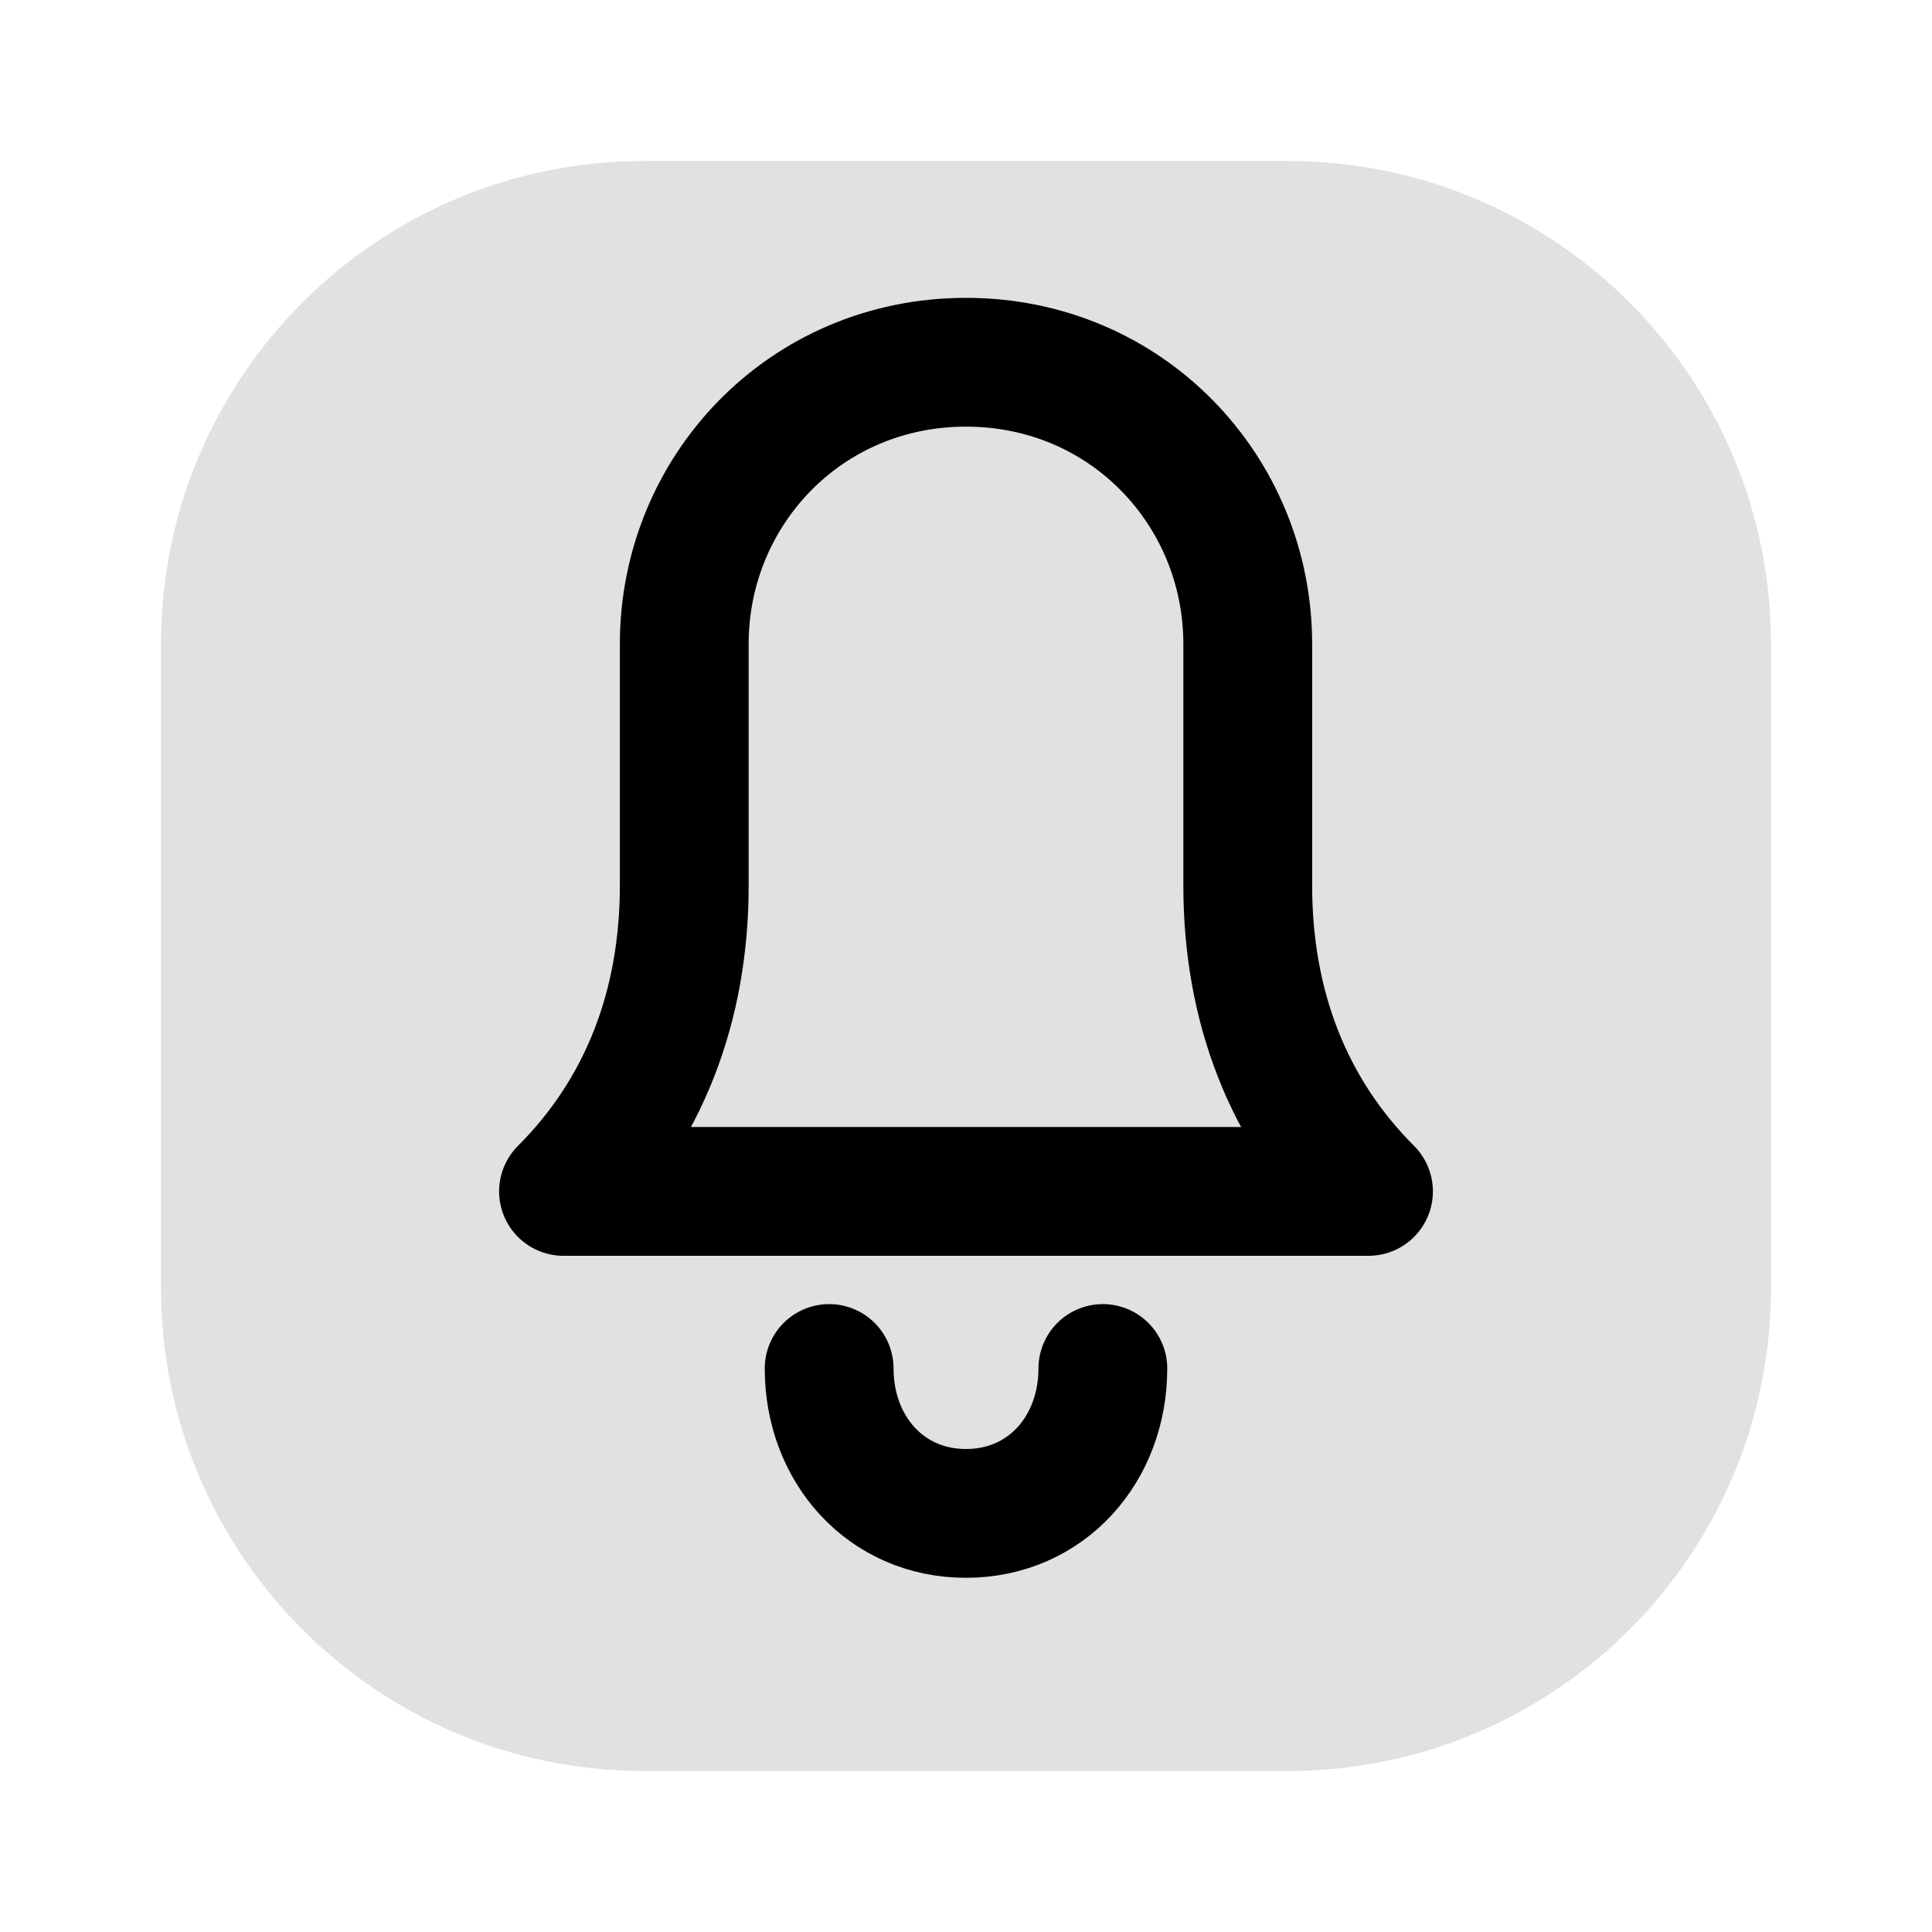
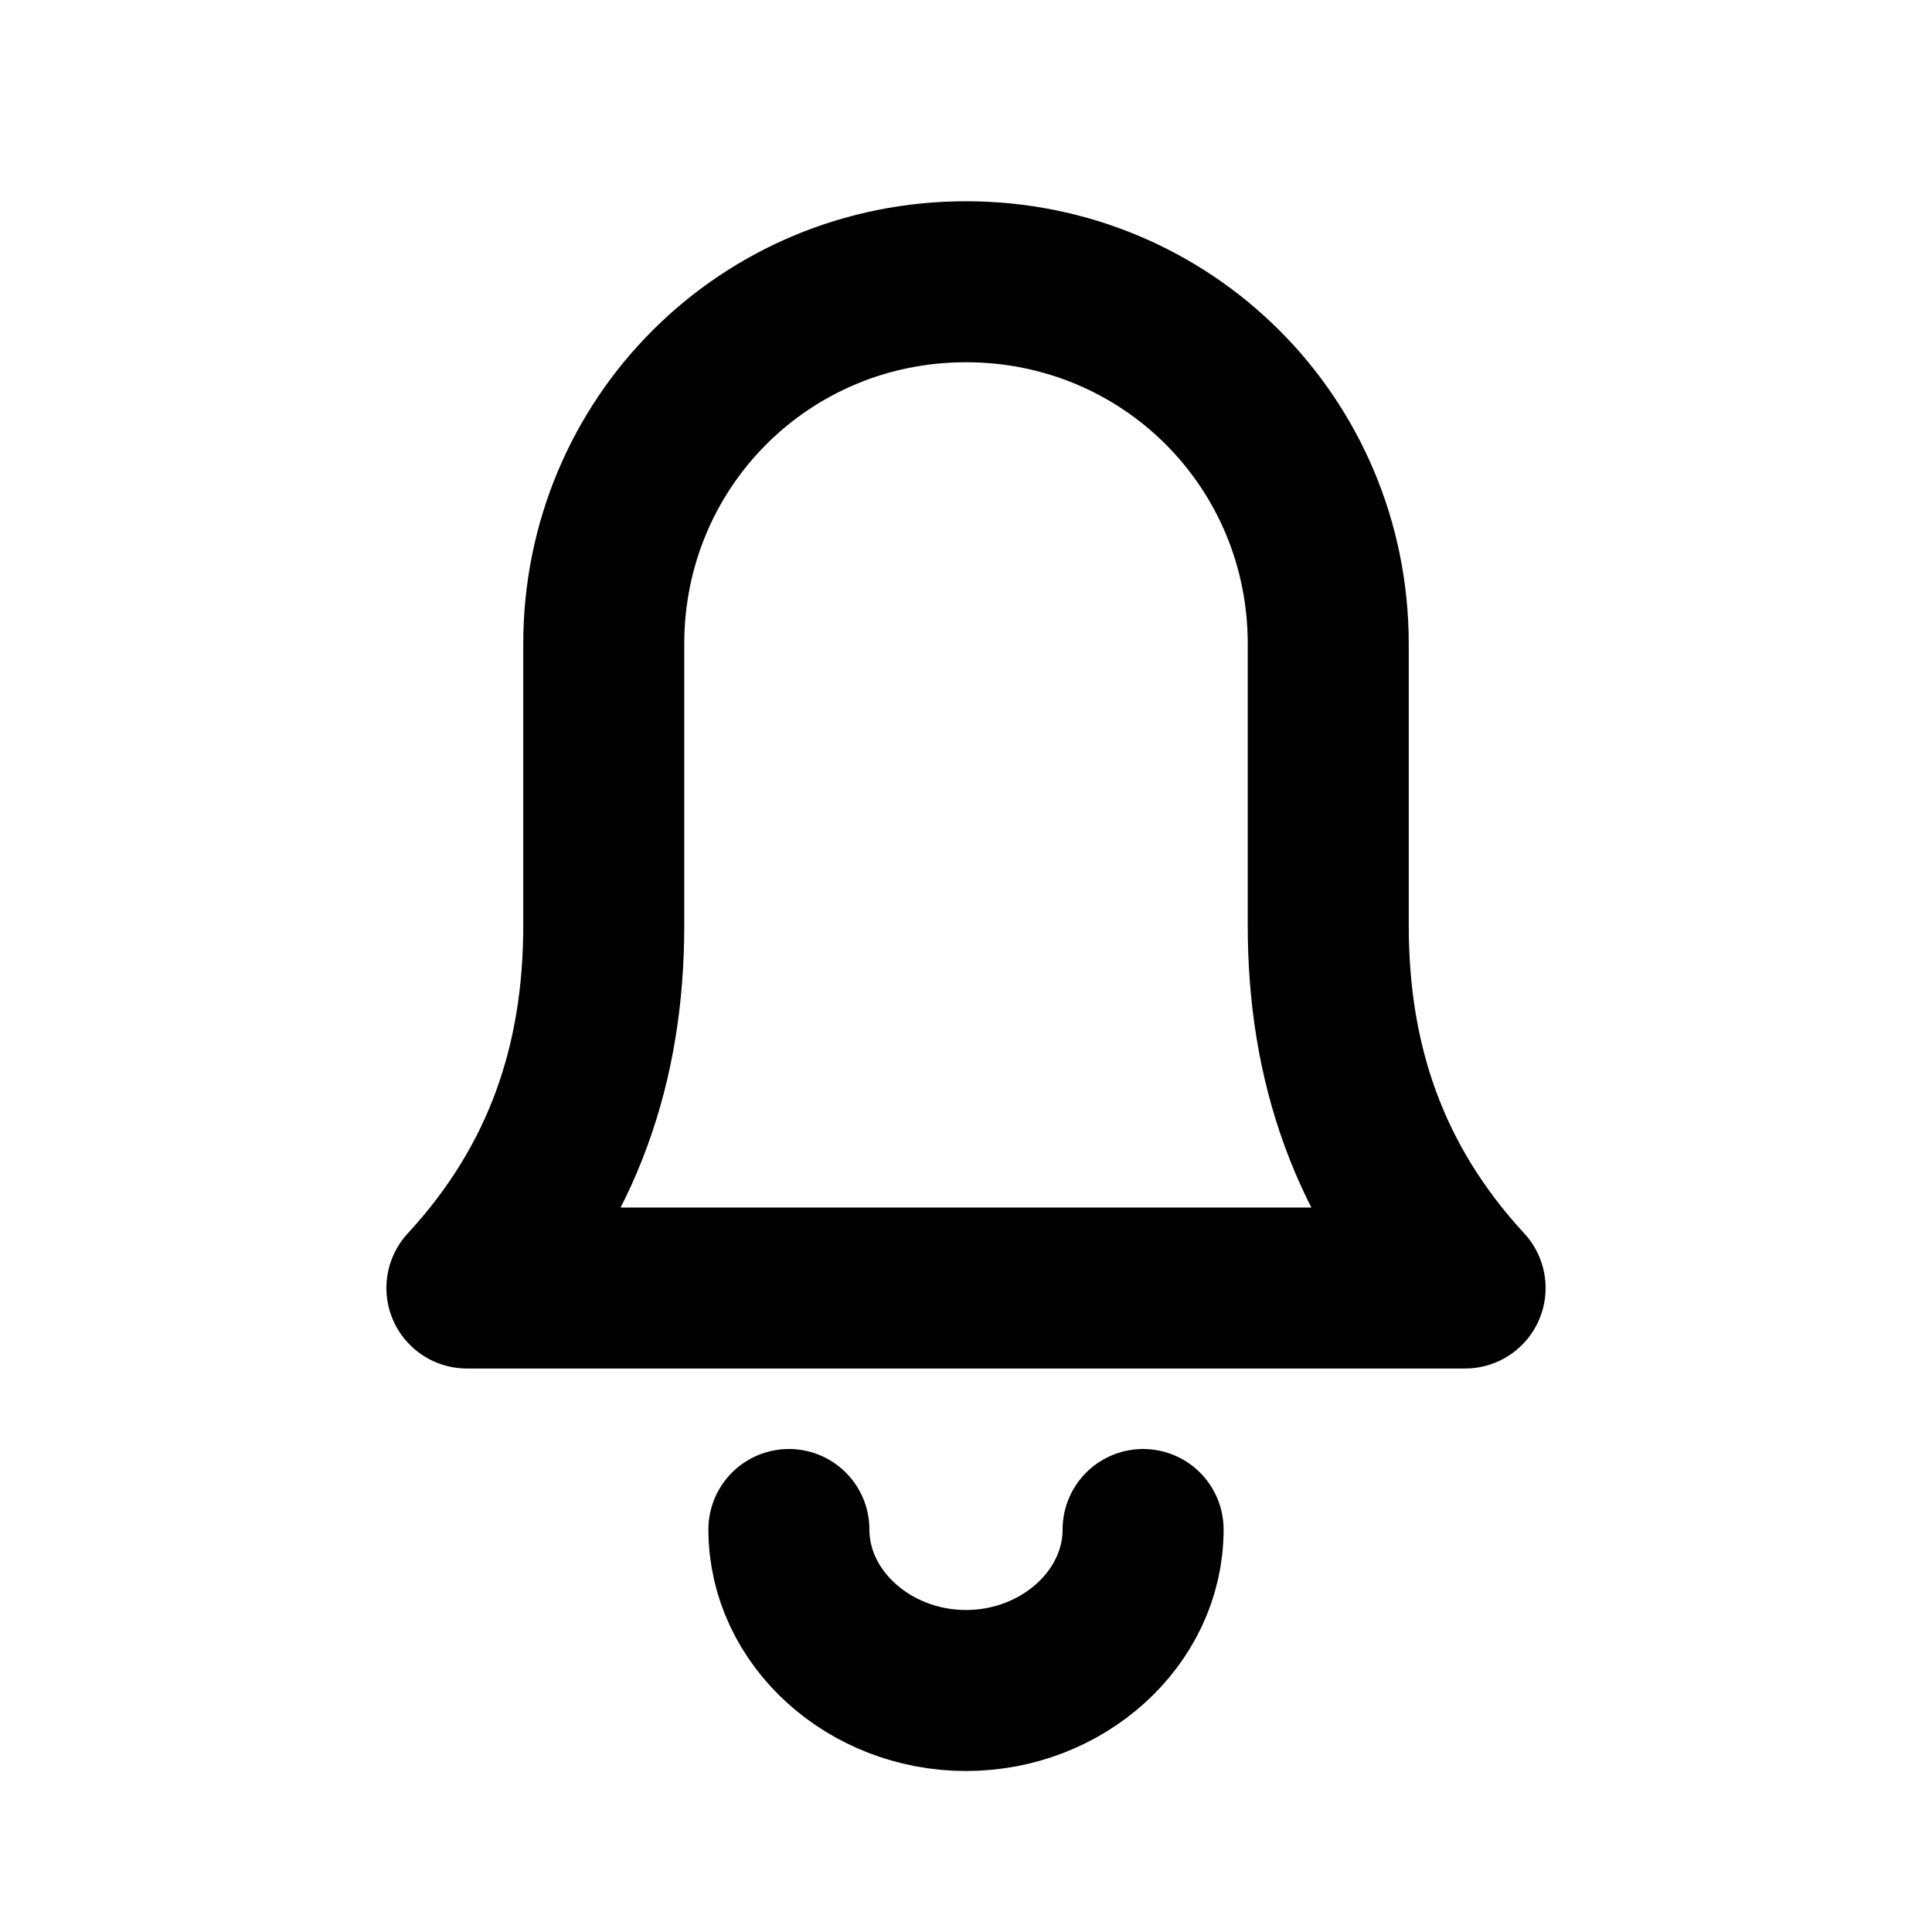
<svg xmlns="http://www.w3.org/2000/svg" viewBox="0 0 24 24" fill="none">
-   <rect x="2" y="2" width="20" height="20" rx="6" fill="currentColor" fill-opacity="0.12" />
-   <g stroke="currentColor" stroke-width="1.6" stroke-linecap="round" stroke-linejoin="round" fill="none">
-     <path d="M12 4.5C10 4.5 8.5 6.1 8.5 8V11C8.5 12.5 8 13.8 7 14.8H17C16 13.8 15.5 12.5 15.5 11V8C15.5 6.1 14 4.5 12 4.5Z" />
-     <path d="M10.3 17C10.3 18 11 18.8 12 18.8C13 18.8 13.7 18 13.7 17" />
+   <g stroke="currentColor" stroke-width="2" stroke-linecap="round" stroke-linejoin="round" fill="none">
+     <path d="M12 3.5C9.5 3.5 7.5 5.5 7.5 8V11.5C7.5 13.2 7 14.7 5.8 16H18.2C17 14.7 16.5 13.2 16.5 11.5V8C16.5 5.5 14.5 3.5 12 3.5Z" />
+     <path d="M9.8 19C9.8 20.1 10.8 21 12 21C13.2 21 14.2 20.1 14.2 19" />
  </g>
</svg>
